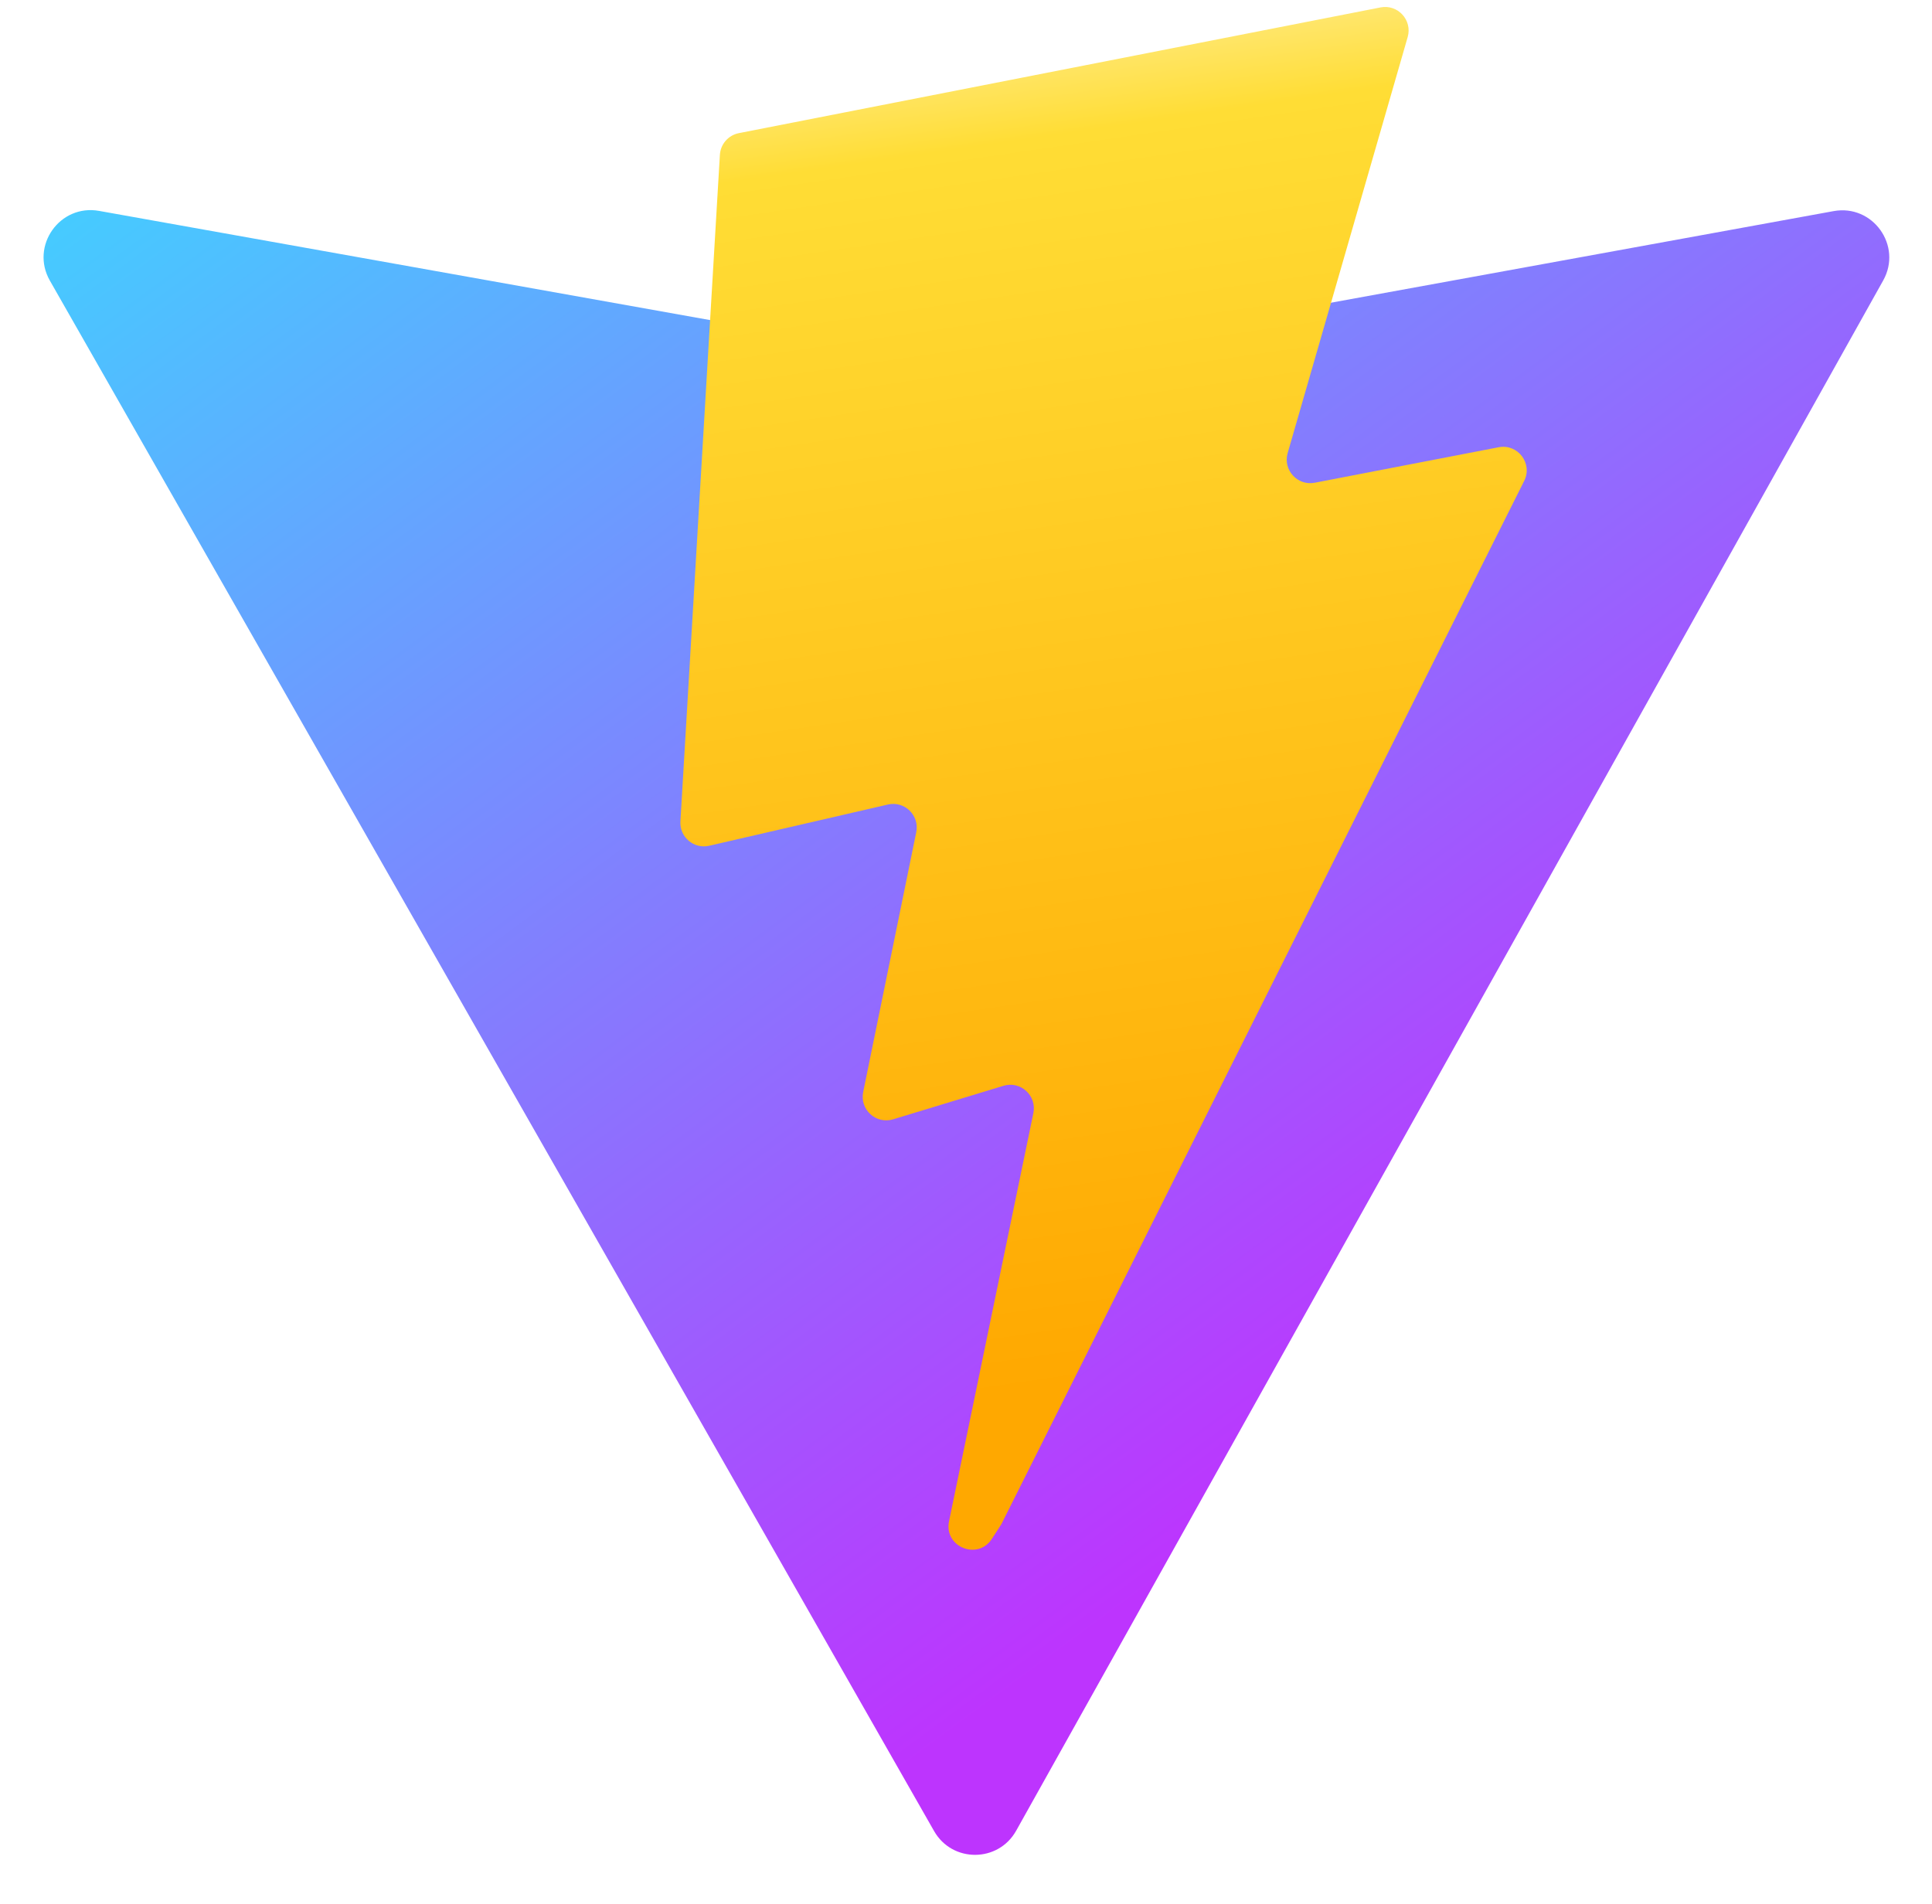
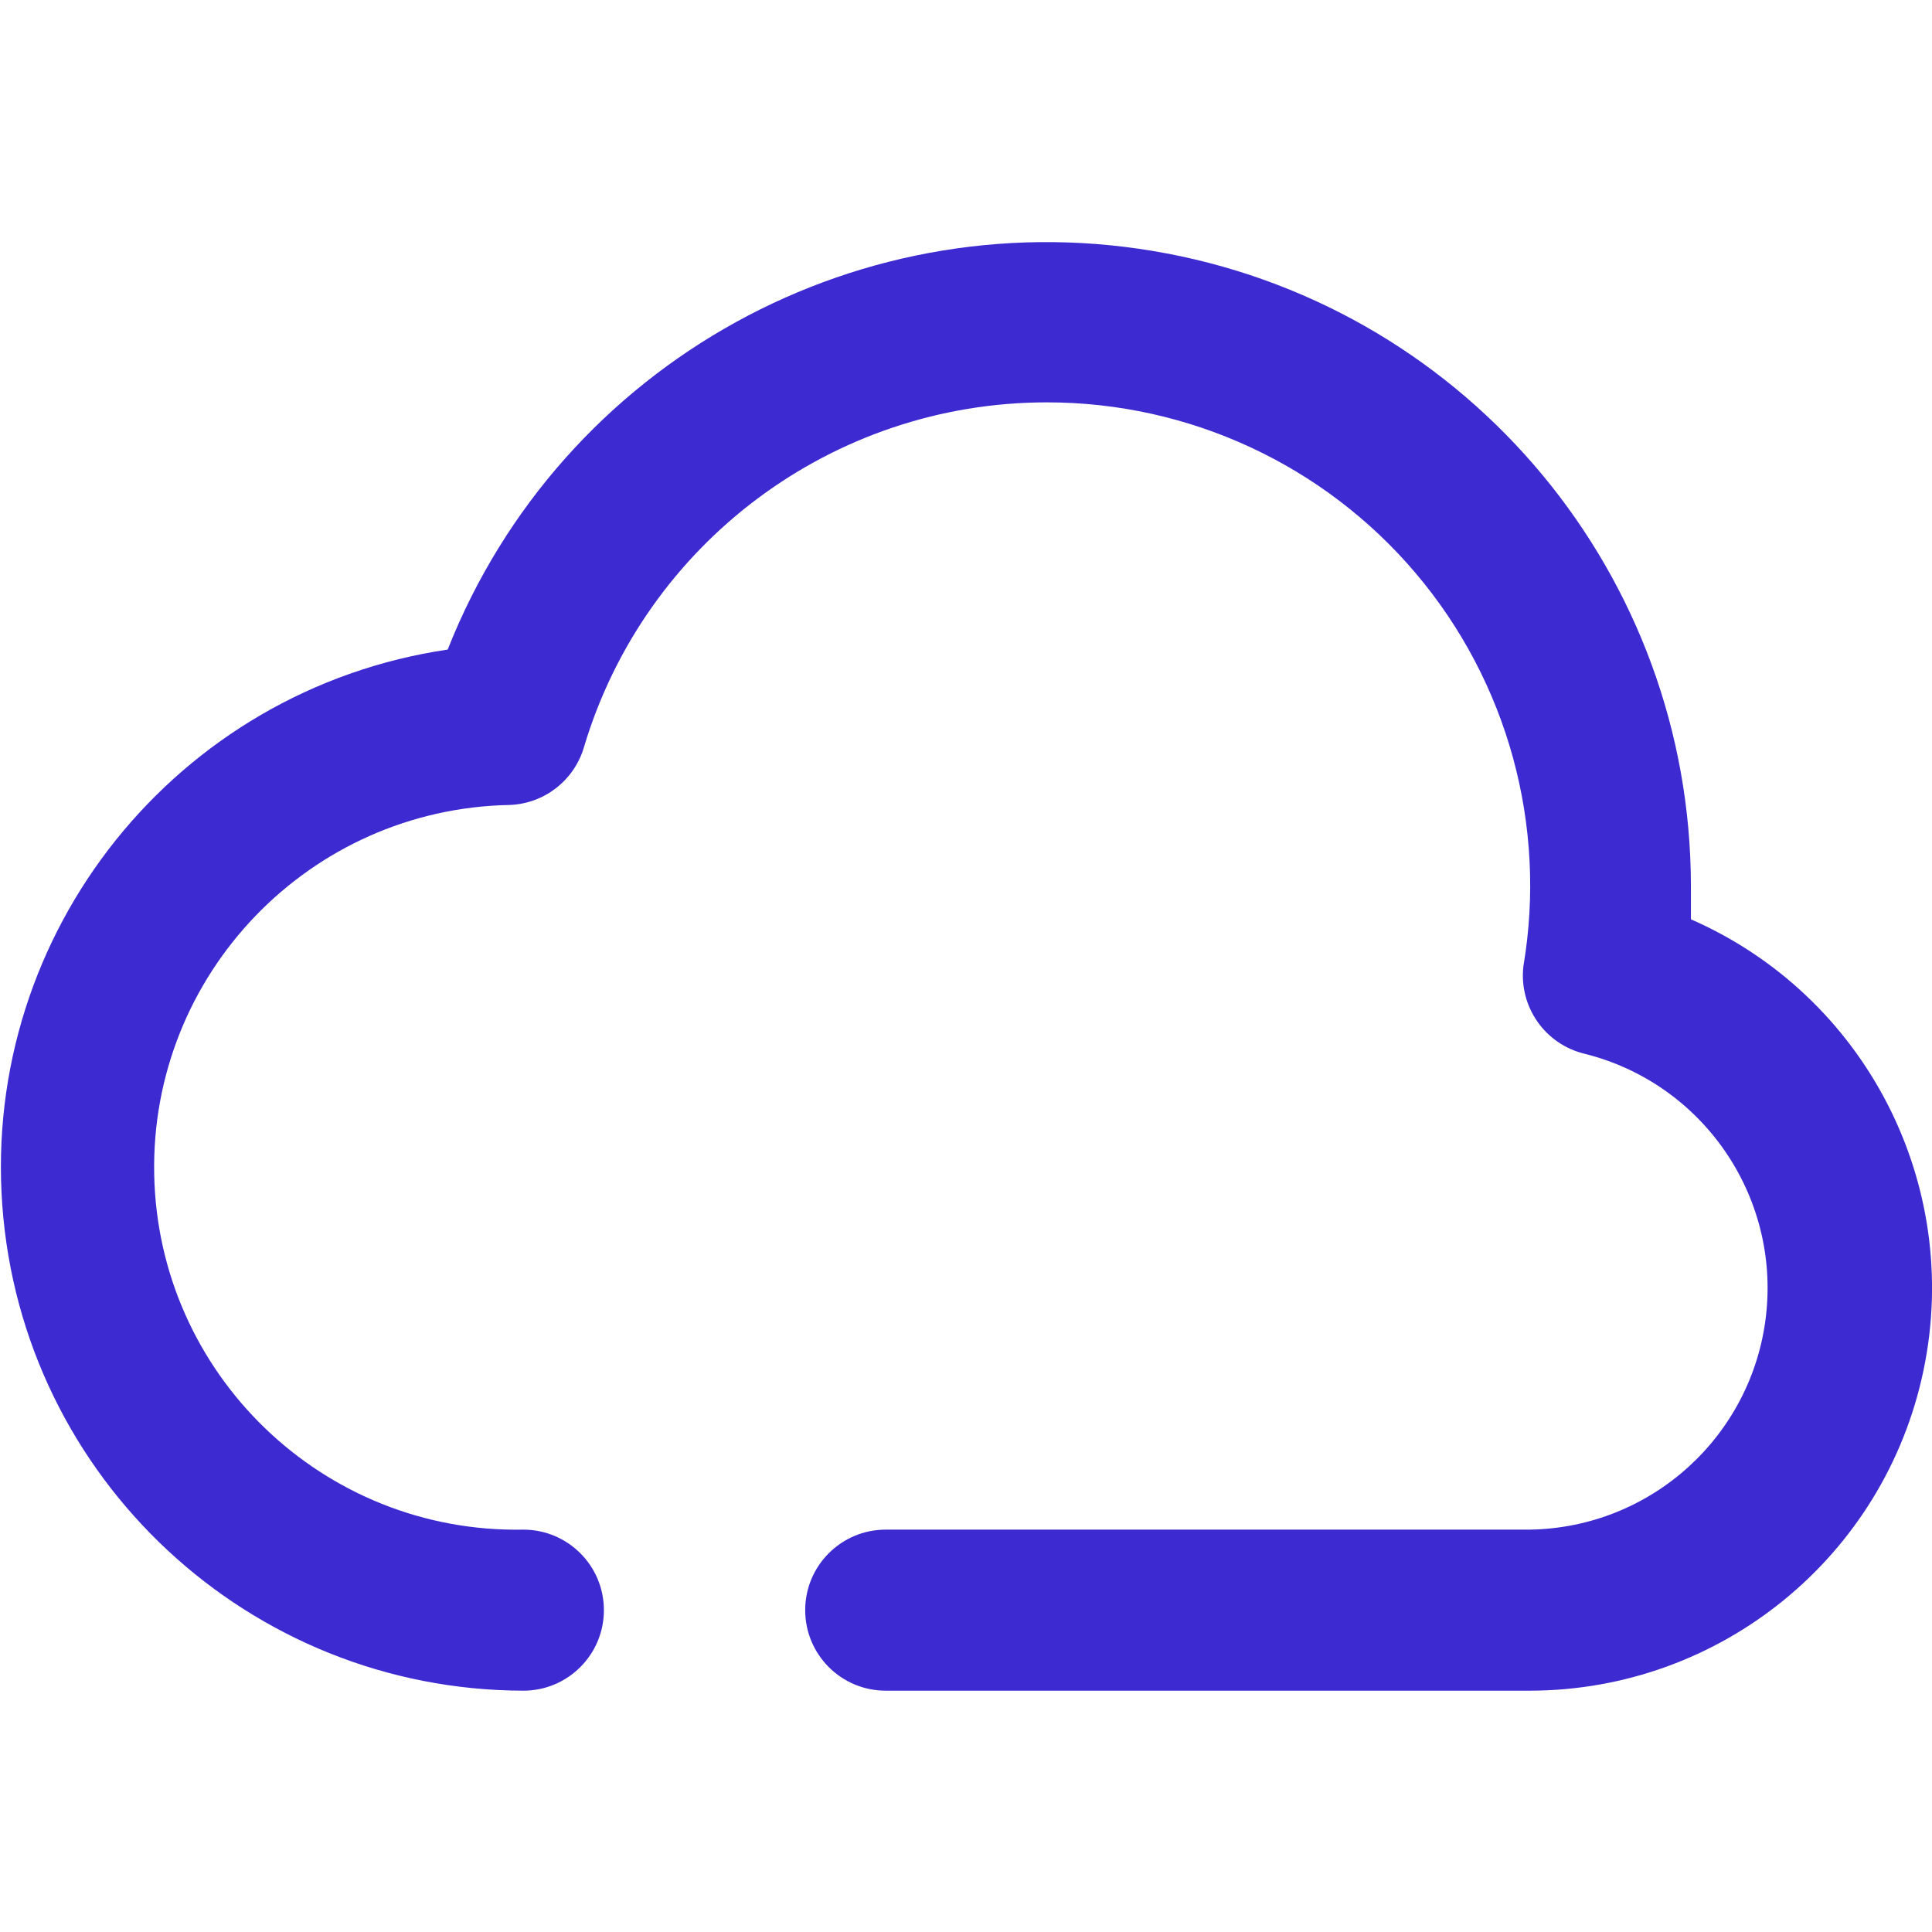
- <svg xmlns="http://www.w3.org/2000/svg" width="410" height="404" viewBox="0 0 410 404" fill="none">
-   <path d="M399.641 59.525L215.643 388.545C211.844 395.338 202.084 395.378 198.228 388.618L10.582 59.556C6.381 52.19 12.68 43.267 21.028 44.759L205.223 77.682C206.398 77.892 207.601 77.89 208.776 77.676L389.119 44.806C397.439 43.289 403.768 52.143 399.641 59.525Z" fill="url(#paint0_linear)" />
-   <path d="M292.965 1.574L156.801 28.255C154.563 28.694 152.906 30.59 152.771 32.866L144.395 174.33C144.198 177.662 147.258 180.248 150.51 179.498L188.42 170.749C191.967 169.931 195.172 173.055 194.443 176.622L183.18 231.775C182.422 235.487 185.907 238.661 189.532 237.56L212.947 230.446C216.577 229.344 220.065 232.527 219.297 236.242L201.398 322.875C200.278 328.294 207.486 331.249 210.492 326.603L212.5 323.5L323.454 102.072C325.312 98.365 322.108 94.137 318.036 94.923L279.014 102.454C275.347 103.161 272.227 99.746 273.262 96.158L298.731 7.867C299.767 4.273 296.636 0.855 292.965 1.574Z" fill="url(#paint1_linear)" />
-   <defs>
-     <linearGradient id="paint0_linear" x1="6" y1="33" x2="235" y2="344" gradientUnits="userSpaceOnUse">
-       <stop stop-color="#41D1FF" />
-       <stop offset="1" stop-color="#BD34FE" />
-     </linearGradient>
-     <linearGradient id="paint1_linear" x1="194.651" y1="8.818" x2="236.076" y2="292.989" gradientUnits="userSpaceOnUse">
-       <stop stop-color="#FFEA83" />
-       <stop offset="0.083" stop-color="#FFDD35" />
-       <stop offset="1" stop-color="#FFA800" />
-     </linearGradient>
-   </defs>
+ <svg xmlns="http://www.w3.org/2000/svg" t="1654003928950" class="icon" viewBox="0 0 1365 1024" version="1.1" p-id="1970" width="200" height="200">
+   <path d="M1080.889 1024h-455.111a56.889 56.889 0 0 1 0-113.778h455.111a170.667 170.667 0 0 0 38.684-336.213A56.889 56.889 0 0 1 1076.338 512 341.333 341.333 0 0 0 739.556 113.778a341.333 341.333 0 0 0-327.111 244.053 56.889 56.889 0 0 1-52.338 40.391 256 256 0 0 0 9.671 512 56.889 56.889 0 0 1 0 113.778 369.778 369.778 0 0 1-53.476-735.573A455.111 455.111 0 0 1 1194.667 455.111v23.893A284.444 284.444 0 0 1 1080.889 1024z" fill="#3E2AD1" p-id="1971" />
</svg>
